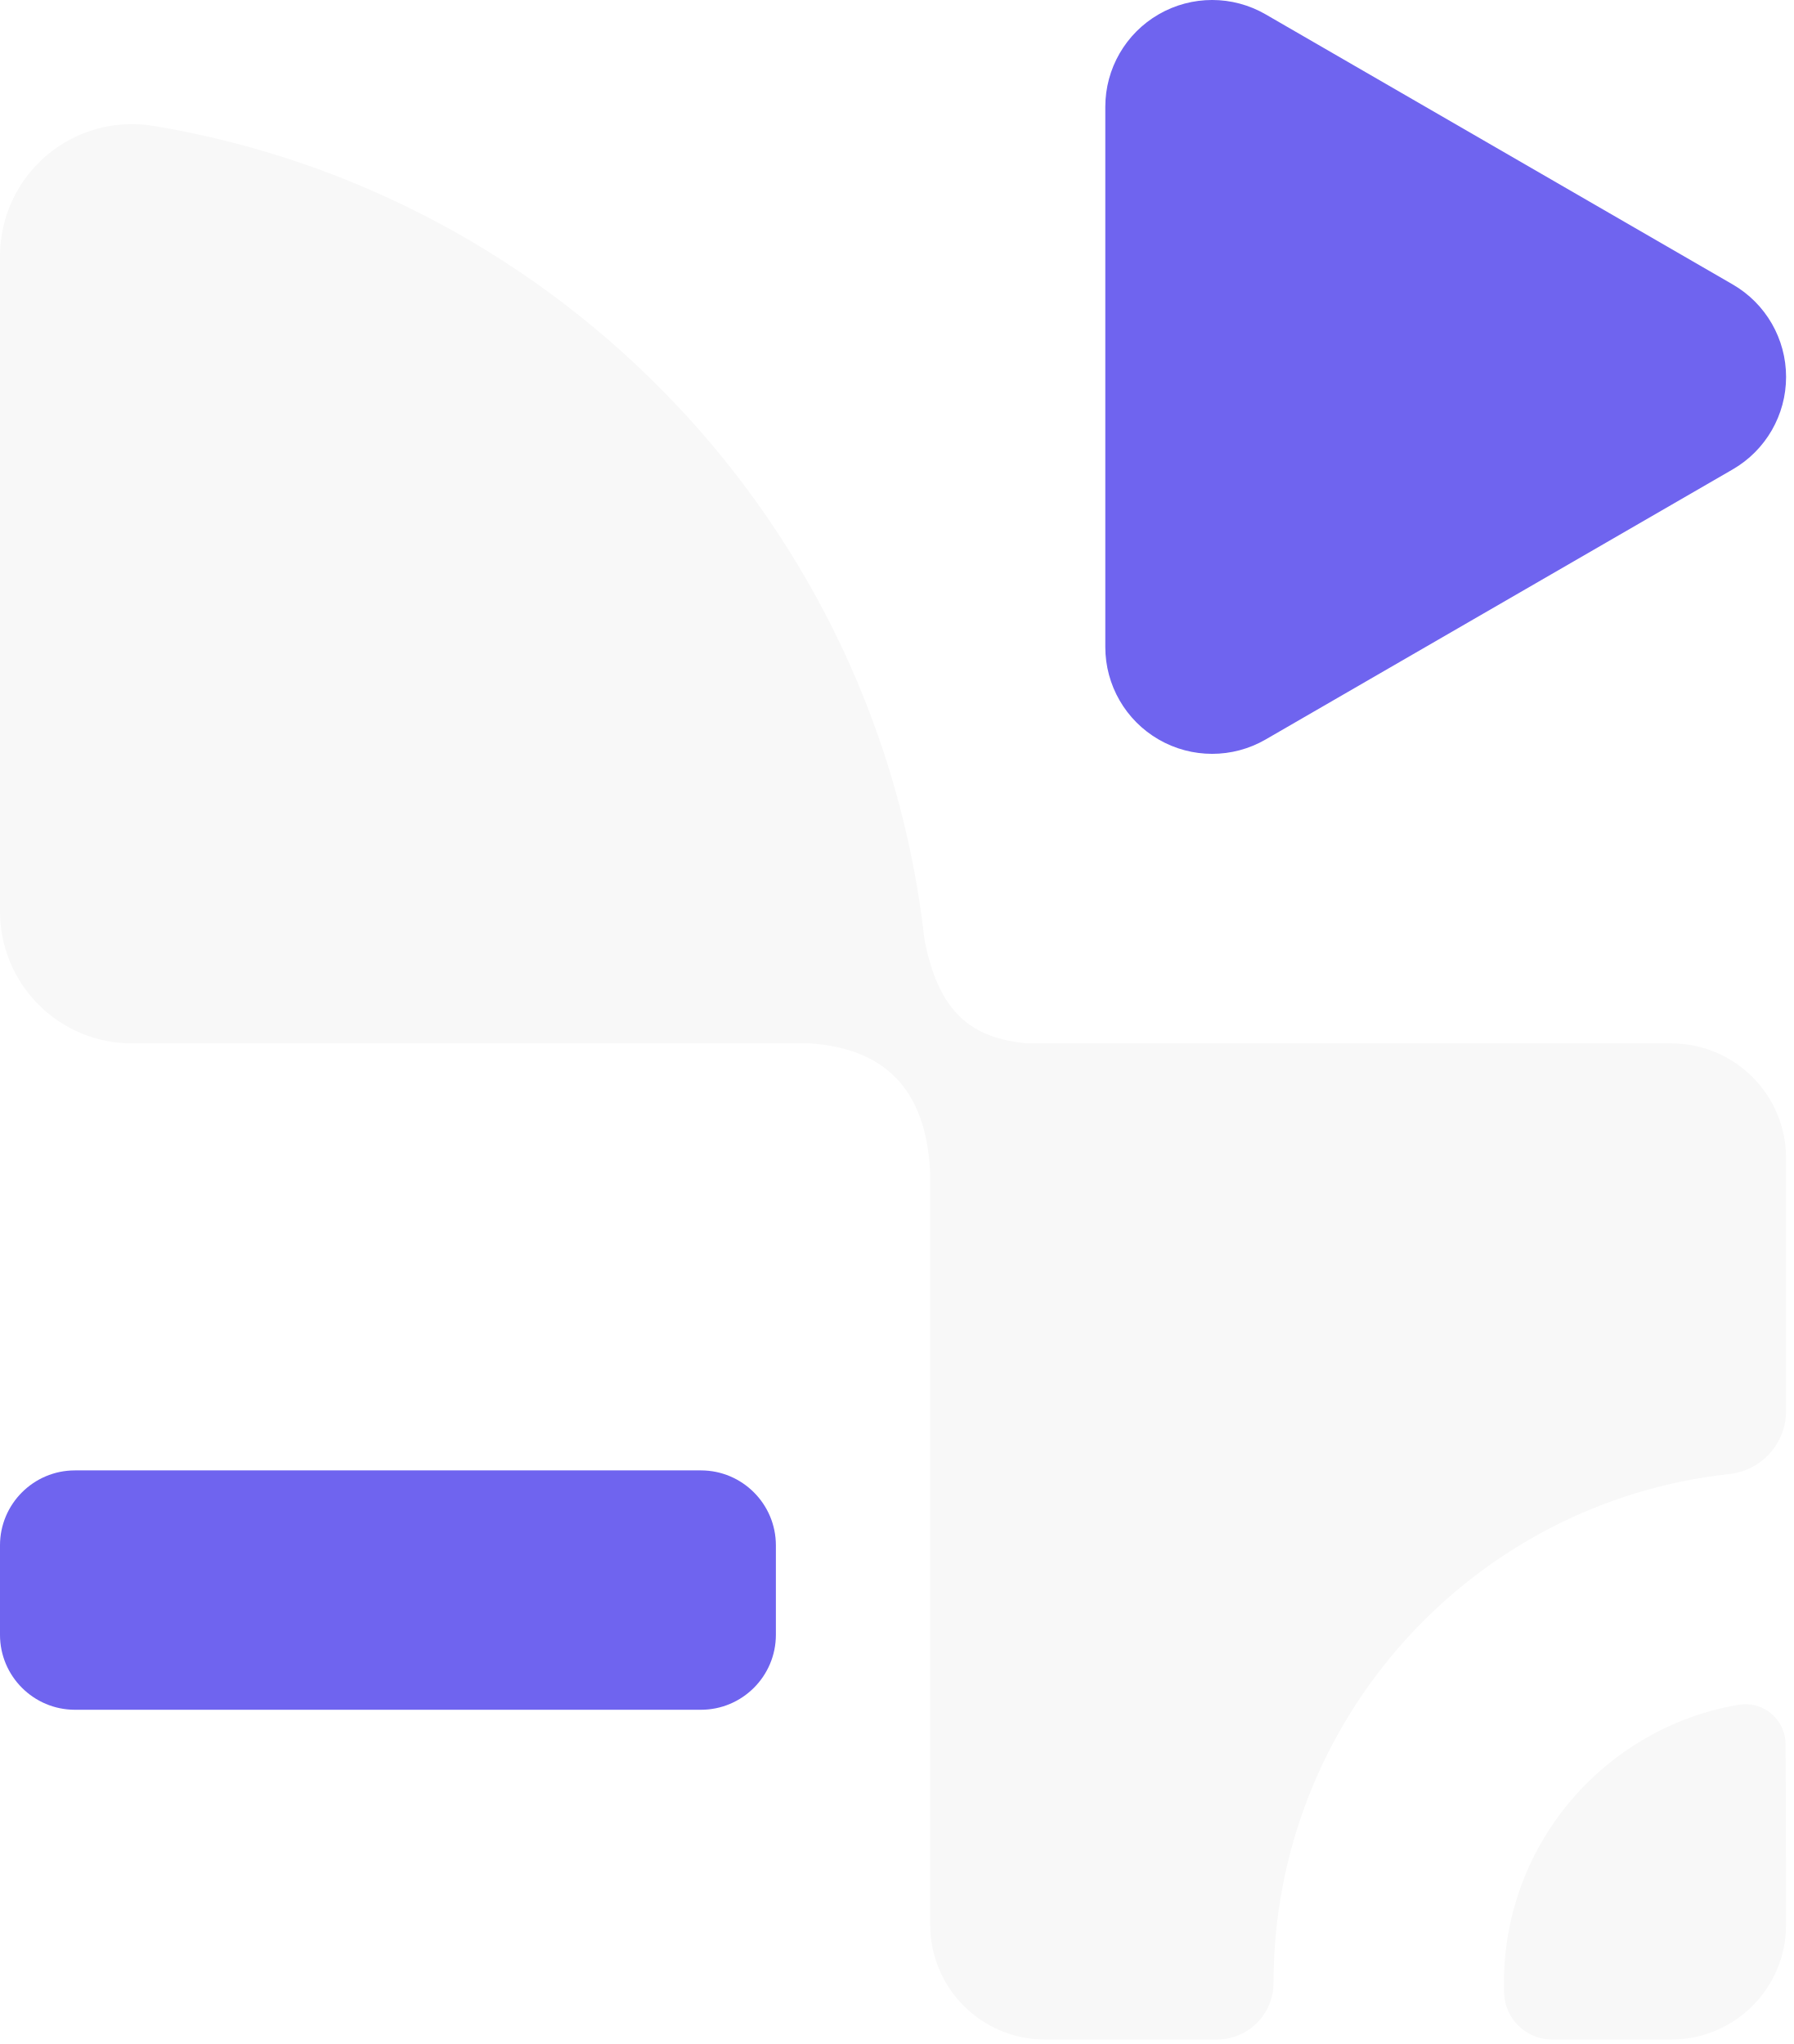
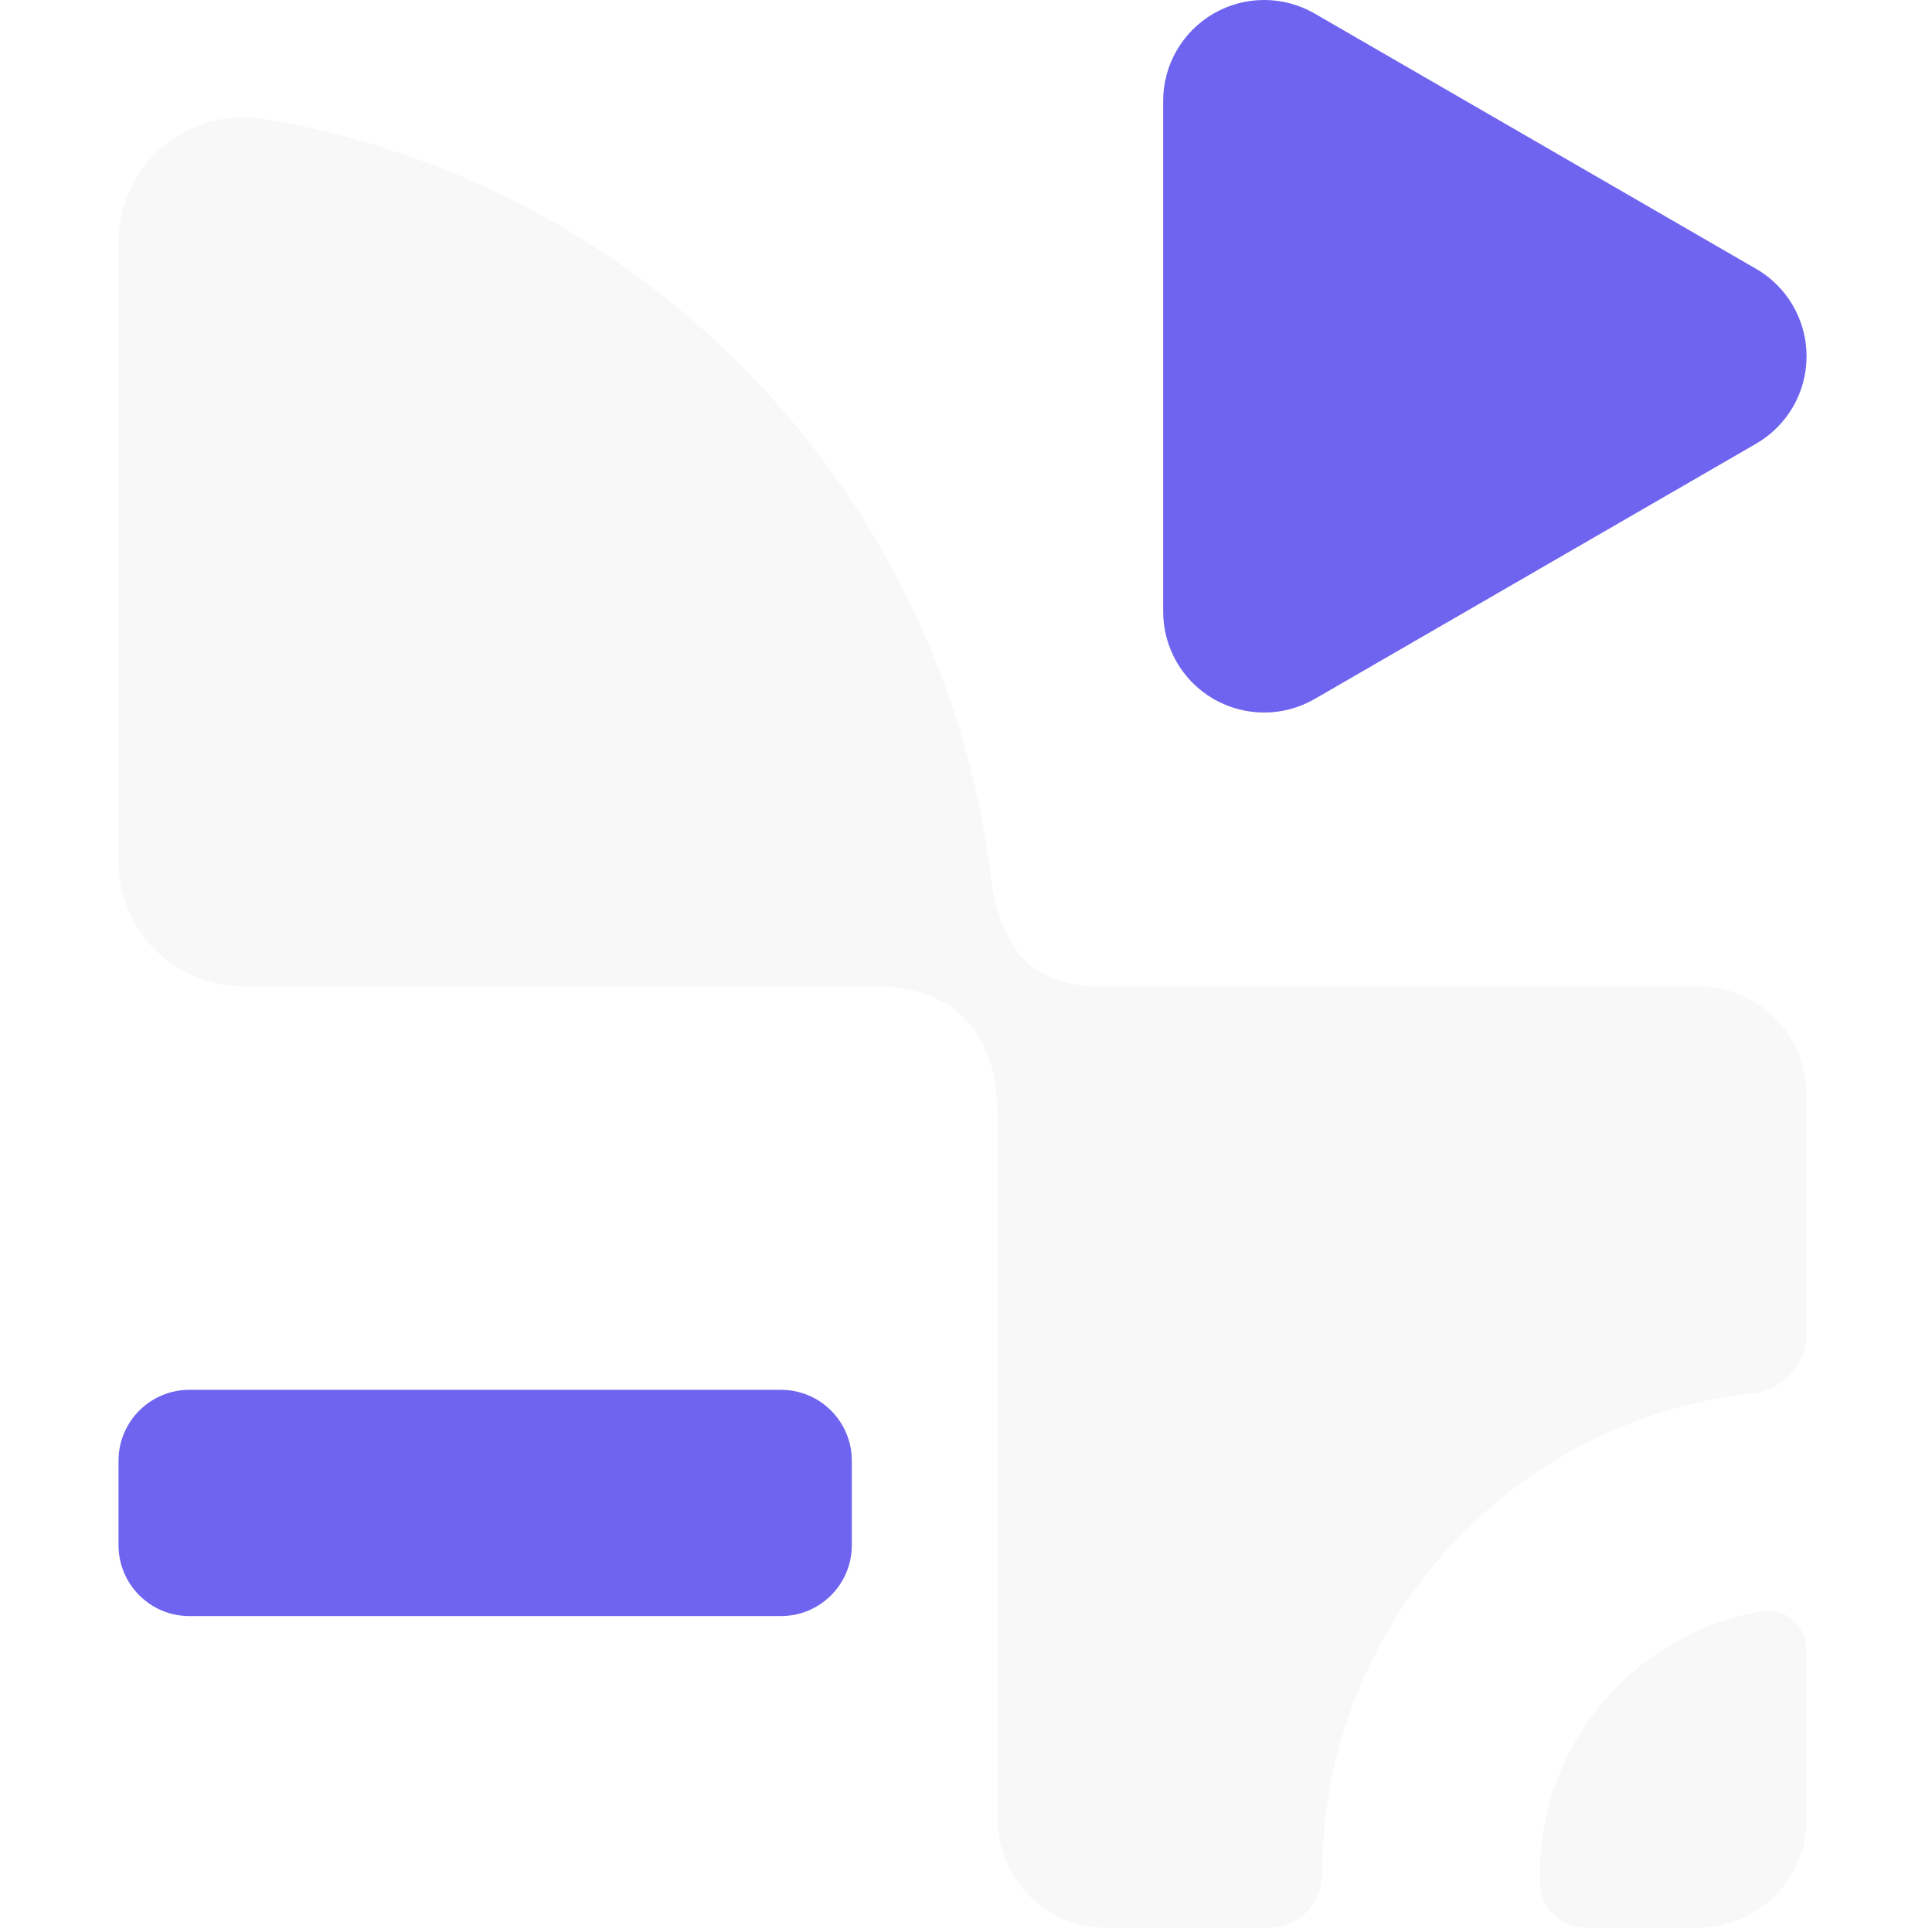
- <svg xmlns="http://www.w3.org/2000/svg" width="100%" height="100%" viewBox="0 0 143 163" version="1.1" xml:space="preserve" style="fill-rule:evenodd;clip-rule:evenodd;stroke-linejoin:round;stroke-miterlimit:2;">
+ <svg xmlns="http://www.w3.org/2000/svg" width="100%" height="100%" viewBox="-10 0 163 163" version="1.1" xml:space="preserve" style="fill-rule:evenodd;clip-rule:evenodd;stroke-linejoin:round;stroke-miterlimit:2;">
  <g transform="matrix(1,0,0,1,-1654.441,-3640.316)">
    <g transform="matrix(0,0.148098,-0.148098,0,2072.154,3403.677)">
      <path d="M1751.02,1887.601C1761.3,1869.825 1780.277,1858.878 1800.811,1858.878C1821.345,1858.878 1840.321,1869.825 1850.601,1887.601C1892.999,1960.915 1953.612,2065.726 1996.046,2139.101C2006.337,2156.896 2006.348,2178.83 1996.077,2196.636C1985.805,2214.442 1966.811,2225.412 1946.255,2225.412C1861.424,2225.412 1740.197,2225.412 1655.366,2225.412C1634.81,2225.412 1615.816,2214.442 1605.545,2196.636C1595.273,2178.83 1595.285,2156.896 1605.576,2139.101C1648.009,2065.726 1708.622,1960.915 1751.02,1887.601Z" style="fill:rgb(111,100,239);" />
    </g>
    <g transform="matrix(1,0,0,1,198.5894,-363.6224)">
      <path d="M1557.4,4162.065C1557.4,4163.263 1556.925,4164.412 1556.078,4165.259C1555.231,4166.106 1554.082,4166.581 1552.884,4166.581C1547.411,4166.581 1539.174,4166.581 1539.174,4166.581C1534.12,4166.581 1530.023,4162.485 1530.023,4157.431L1530.023,4097.543C1529.738,4090.635 1526.233,4087.539 1520.443,4087.146L1466.375,4087.146C1463.584,4087.146 1460.907,4086.038 1458.934,4084.064C1456.96,4082.091 1455.852,4079.414 1455.852,4076.623L1455.852,4024.358C1455.852,4021.26 1457.217,4018.318 1459.585,4016.319C1461.952,4014.32 1465.08,4013.465 1468.135,4013.984C1500.581,4019.394 1525.901,4045.863 1529.566,4078.867C1530.711,4084.765 1533.353,4086.723 1537.748,4087.146L1589.118,4087.146C1594.171,4087.146 1598.268,4091.243 1598.268,4096.297L1598.268,4116.452C1598.268,4119.054 1596.296,4121.232 1593.707,4121.491C1573.293,4123.723 1557.4,4141.052 1557.4,4162.065C1557.4,4162.065 1557.4,4162.065 1557.4,4162.065ZM1579.617,4166.581C1577.545,4166.582 1575.847,4164.936 1575.783,4162.864C1575.778,4162.599 1575.774,4162.332 1575.774,4162.065C1575.774,4150.924 1583.89,4141.664 1594.528,4139.88C1595.453,4139.734 1596.395,4140 1597.107,4140.608C1597.819,4141.216 1598.229,4142.105 1598.229,4143.042C1598.268,4148.237 1598.268,4157.431 1598.268,4157.431C1598.268,4162.485 1594.171,4166.581 1589.118,4166.581L1579.617,4166.581Z" style="fill:rgb(248,248,248);" />
    </g>
    <g transform="matrix(0.184466,0,0,0.184466,1439.317,3265.989)">
      <path d="M1469.168,2664.905C1487.058,2664.905 1501.582,2679.429 1501.582,2697.318L1501.582,2735.974C1501.582,2753.864 1487.058,2768.388 1469.168,2768.388L1198.61,2768.388C1180.72,2768.388 1166.196,2753.864 1166.196,2735.974L1166.196,2697.318C1166.196,2679.429 1180.72,2664.905 1198.61,2664.905L1469.168,2664.905Z" style="fill:rgb(111,100,239);" />
    </g>
  </g>
</svg>
